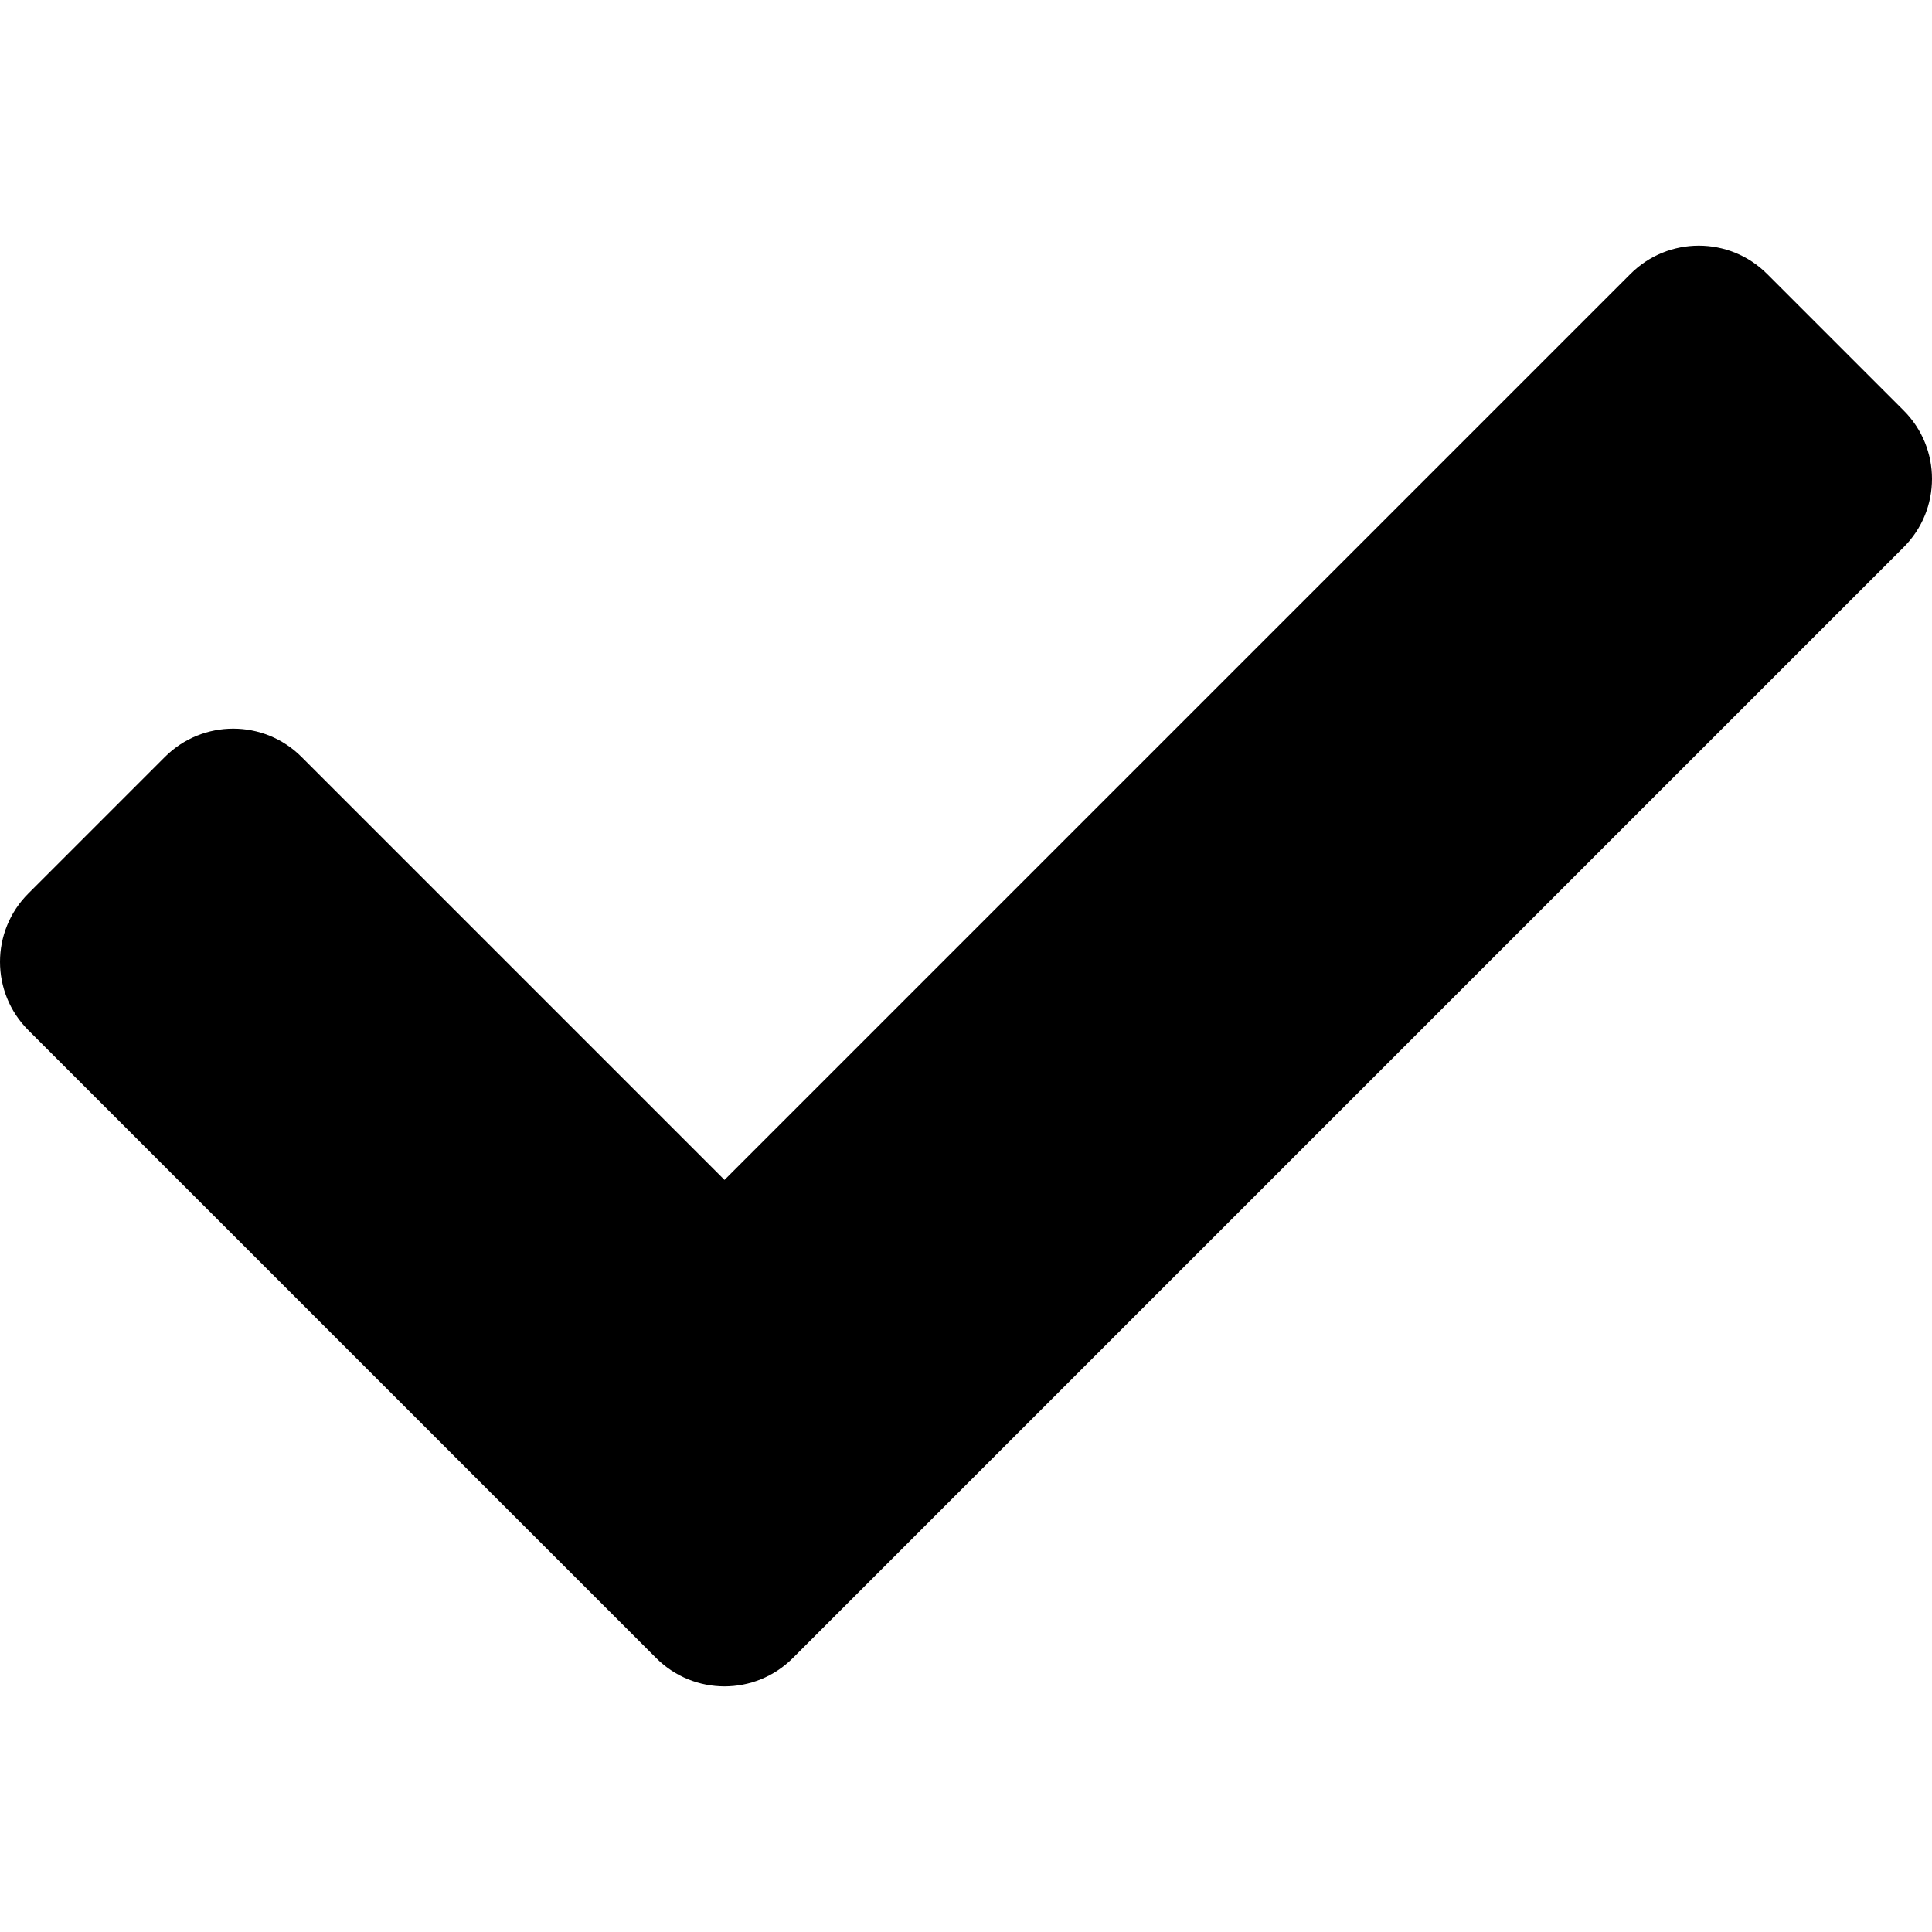
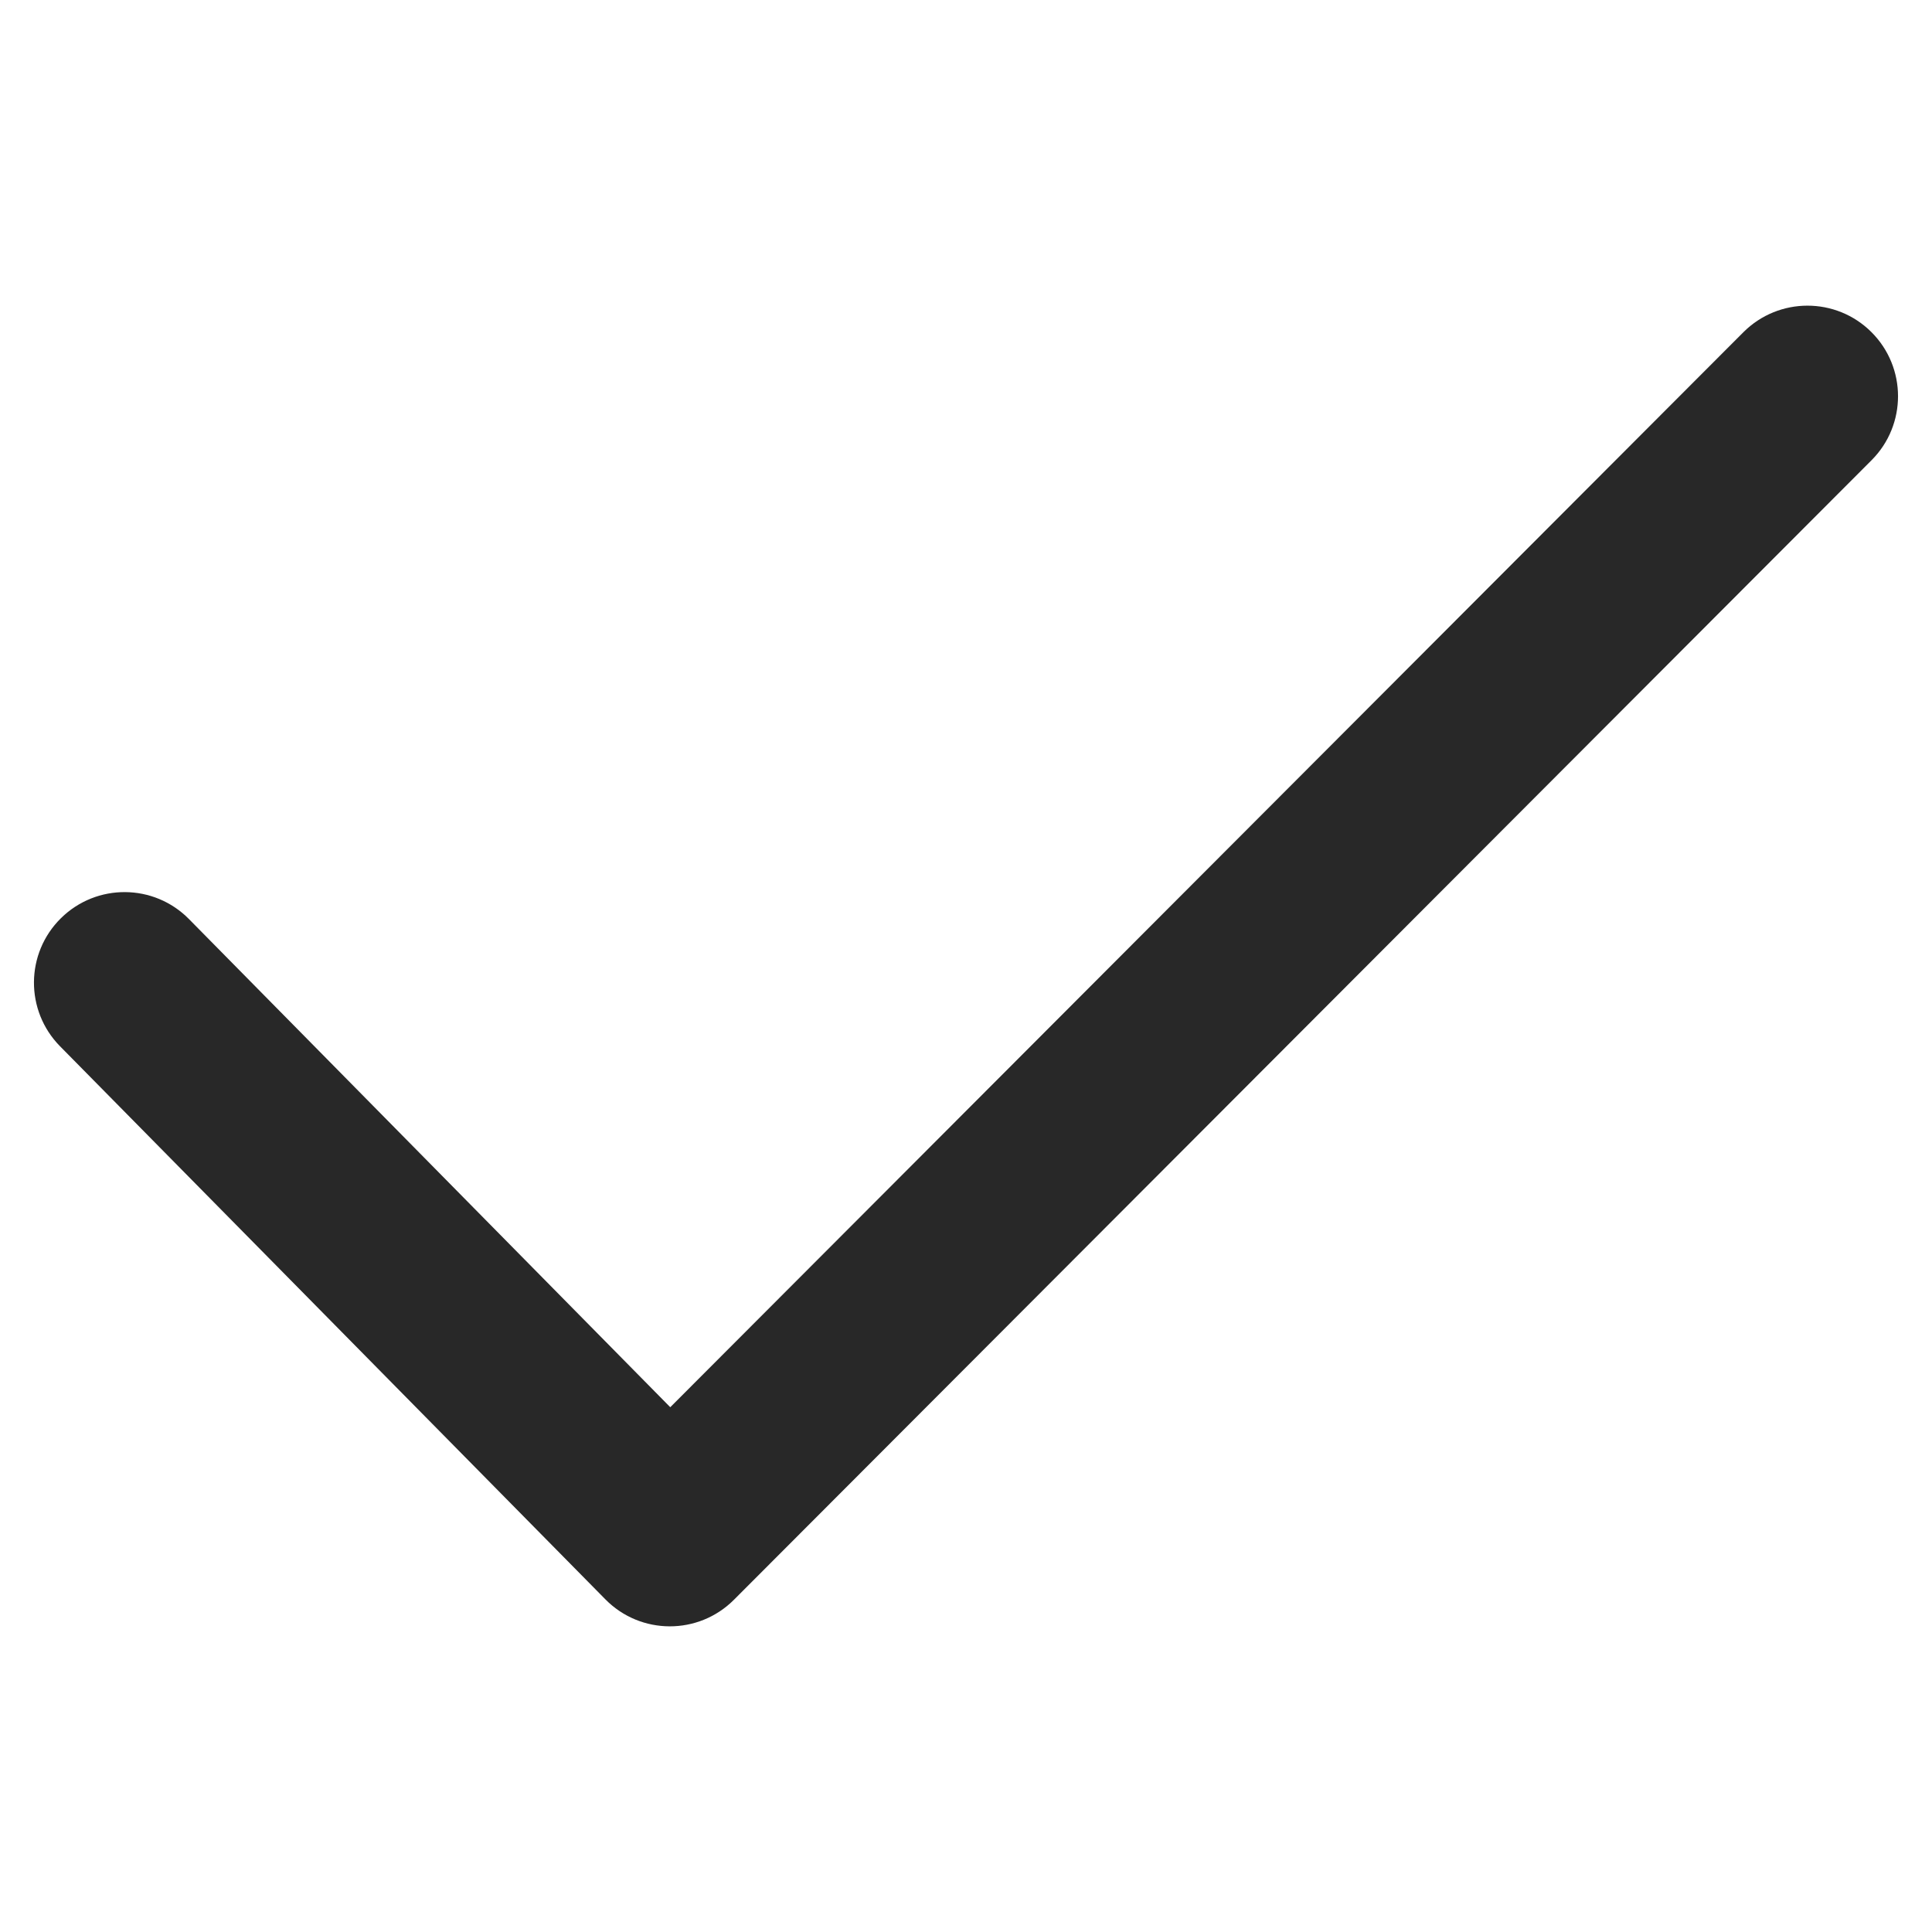
- <svg xmlns="http://www.w3.org/2000/svg" viewBox="0 0 512 512">
-   <path fill="currentColor" d="M173.898 439.404l-166.4-166.4c-9.997-9.997-9.997-26.206 0-36.204l36.203-36.204c9.997-9.998 26.207-9.998 36.204 0L192 312.69 432.095 72.596c9.997-9.997 26.207-9.997 36.204 0l36.203 36.204c9.997 9.997 9.997 26.206 0 36.204l-294.4 294.401c-9.998 9.997-26.207 9.997-36.204-.001z" />
+ <svg xmlns="http://www.w3.org/2000/svg" width="40" height="40" viewBox="0 0 40 40" fill="none">
+   <g id="check">
+     <path id="Line 2" fill-rule="evenodd" clip-rule="evenodd" d="M3.913 19.029C3.186 18.291 1.999 18.283 1.262 19.01C0.524 19.737 0.516 20.924 1.243 21.662L12.534 33.113C13.265 33.855 14.46 33.858 15.196 33.121L38.749 9.528C39.48 8.795 39.479 7.608 38.746 6.876C38.014 6.145 36.827 6.146 36.095 6.878L13.877 29.135L3.913 19.029Z" fill="#282828" />
+   </g>
</svg>
